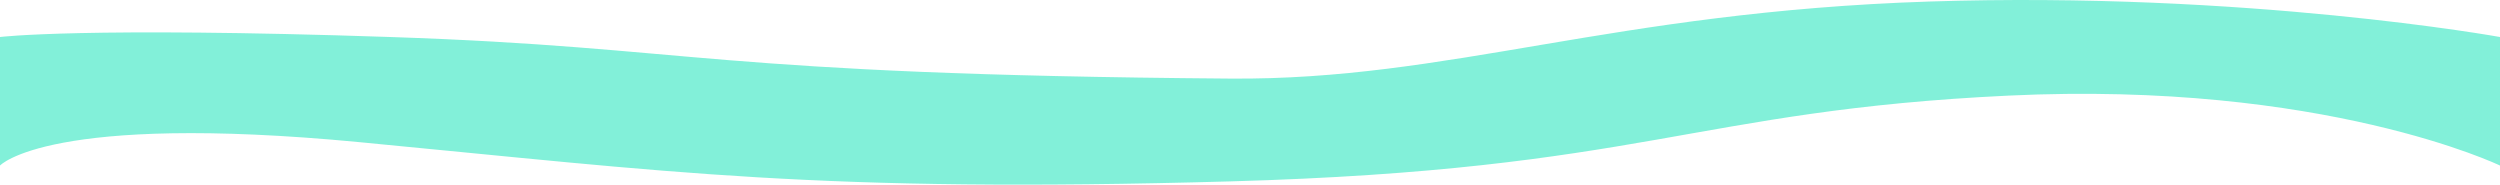
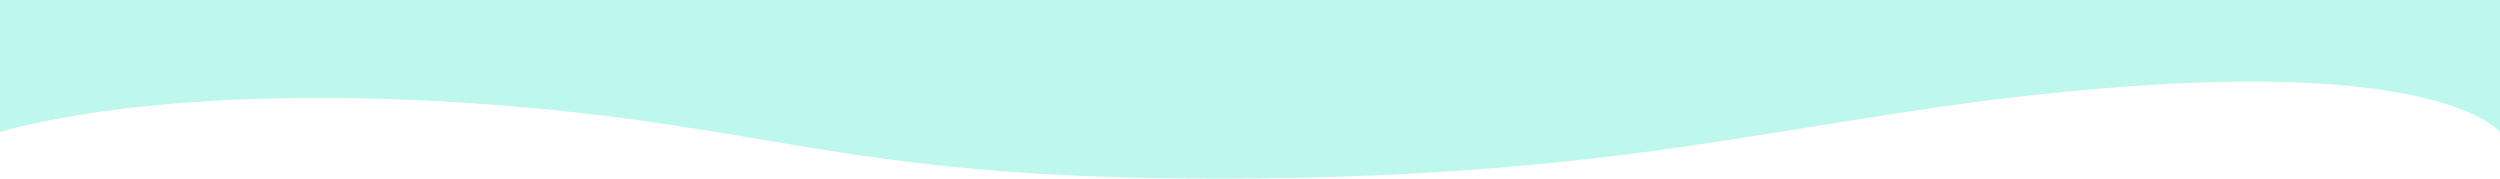
- <svg xmlns="http://www.w3.org/2000/svg" width="1366" height="100.886" viewBox="0 0 1366 100.886">
-   <path id="Path_5" data-name="Path 5" d="M0,0S45.163-5.682,213.24,0s172.22,20.513,459.069,22.726c119.616.923,208.284-36.425,381.706-42.106S1366,0,1366,0V70.234s-96.3-46.411-268.413-38.219-200,40.515-425.278,46.877-306-5.2-475.824-21.43S0,70.234,0,70.234Z" transform="translate(0 20.218)" fill="rgba(82,234,203,0.72)" />
+ <svg xmlns="http://www.w3.org/2000/svg" width="1382.079" height="98.718" viewBox="0 0 1382.079 98.718">
+   <path id="Path_5" data-name="Path 5" d="M0,0H1382.079V73s-27.9-37.269-199.266-25.666S927.564,96.189,696.625,98.591,433.212,68.549,259.056,56.945,0,73,0,73Z" fill="rgba(186,247,236,0.95)" />
</svg>
